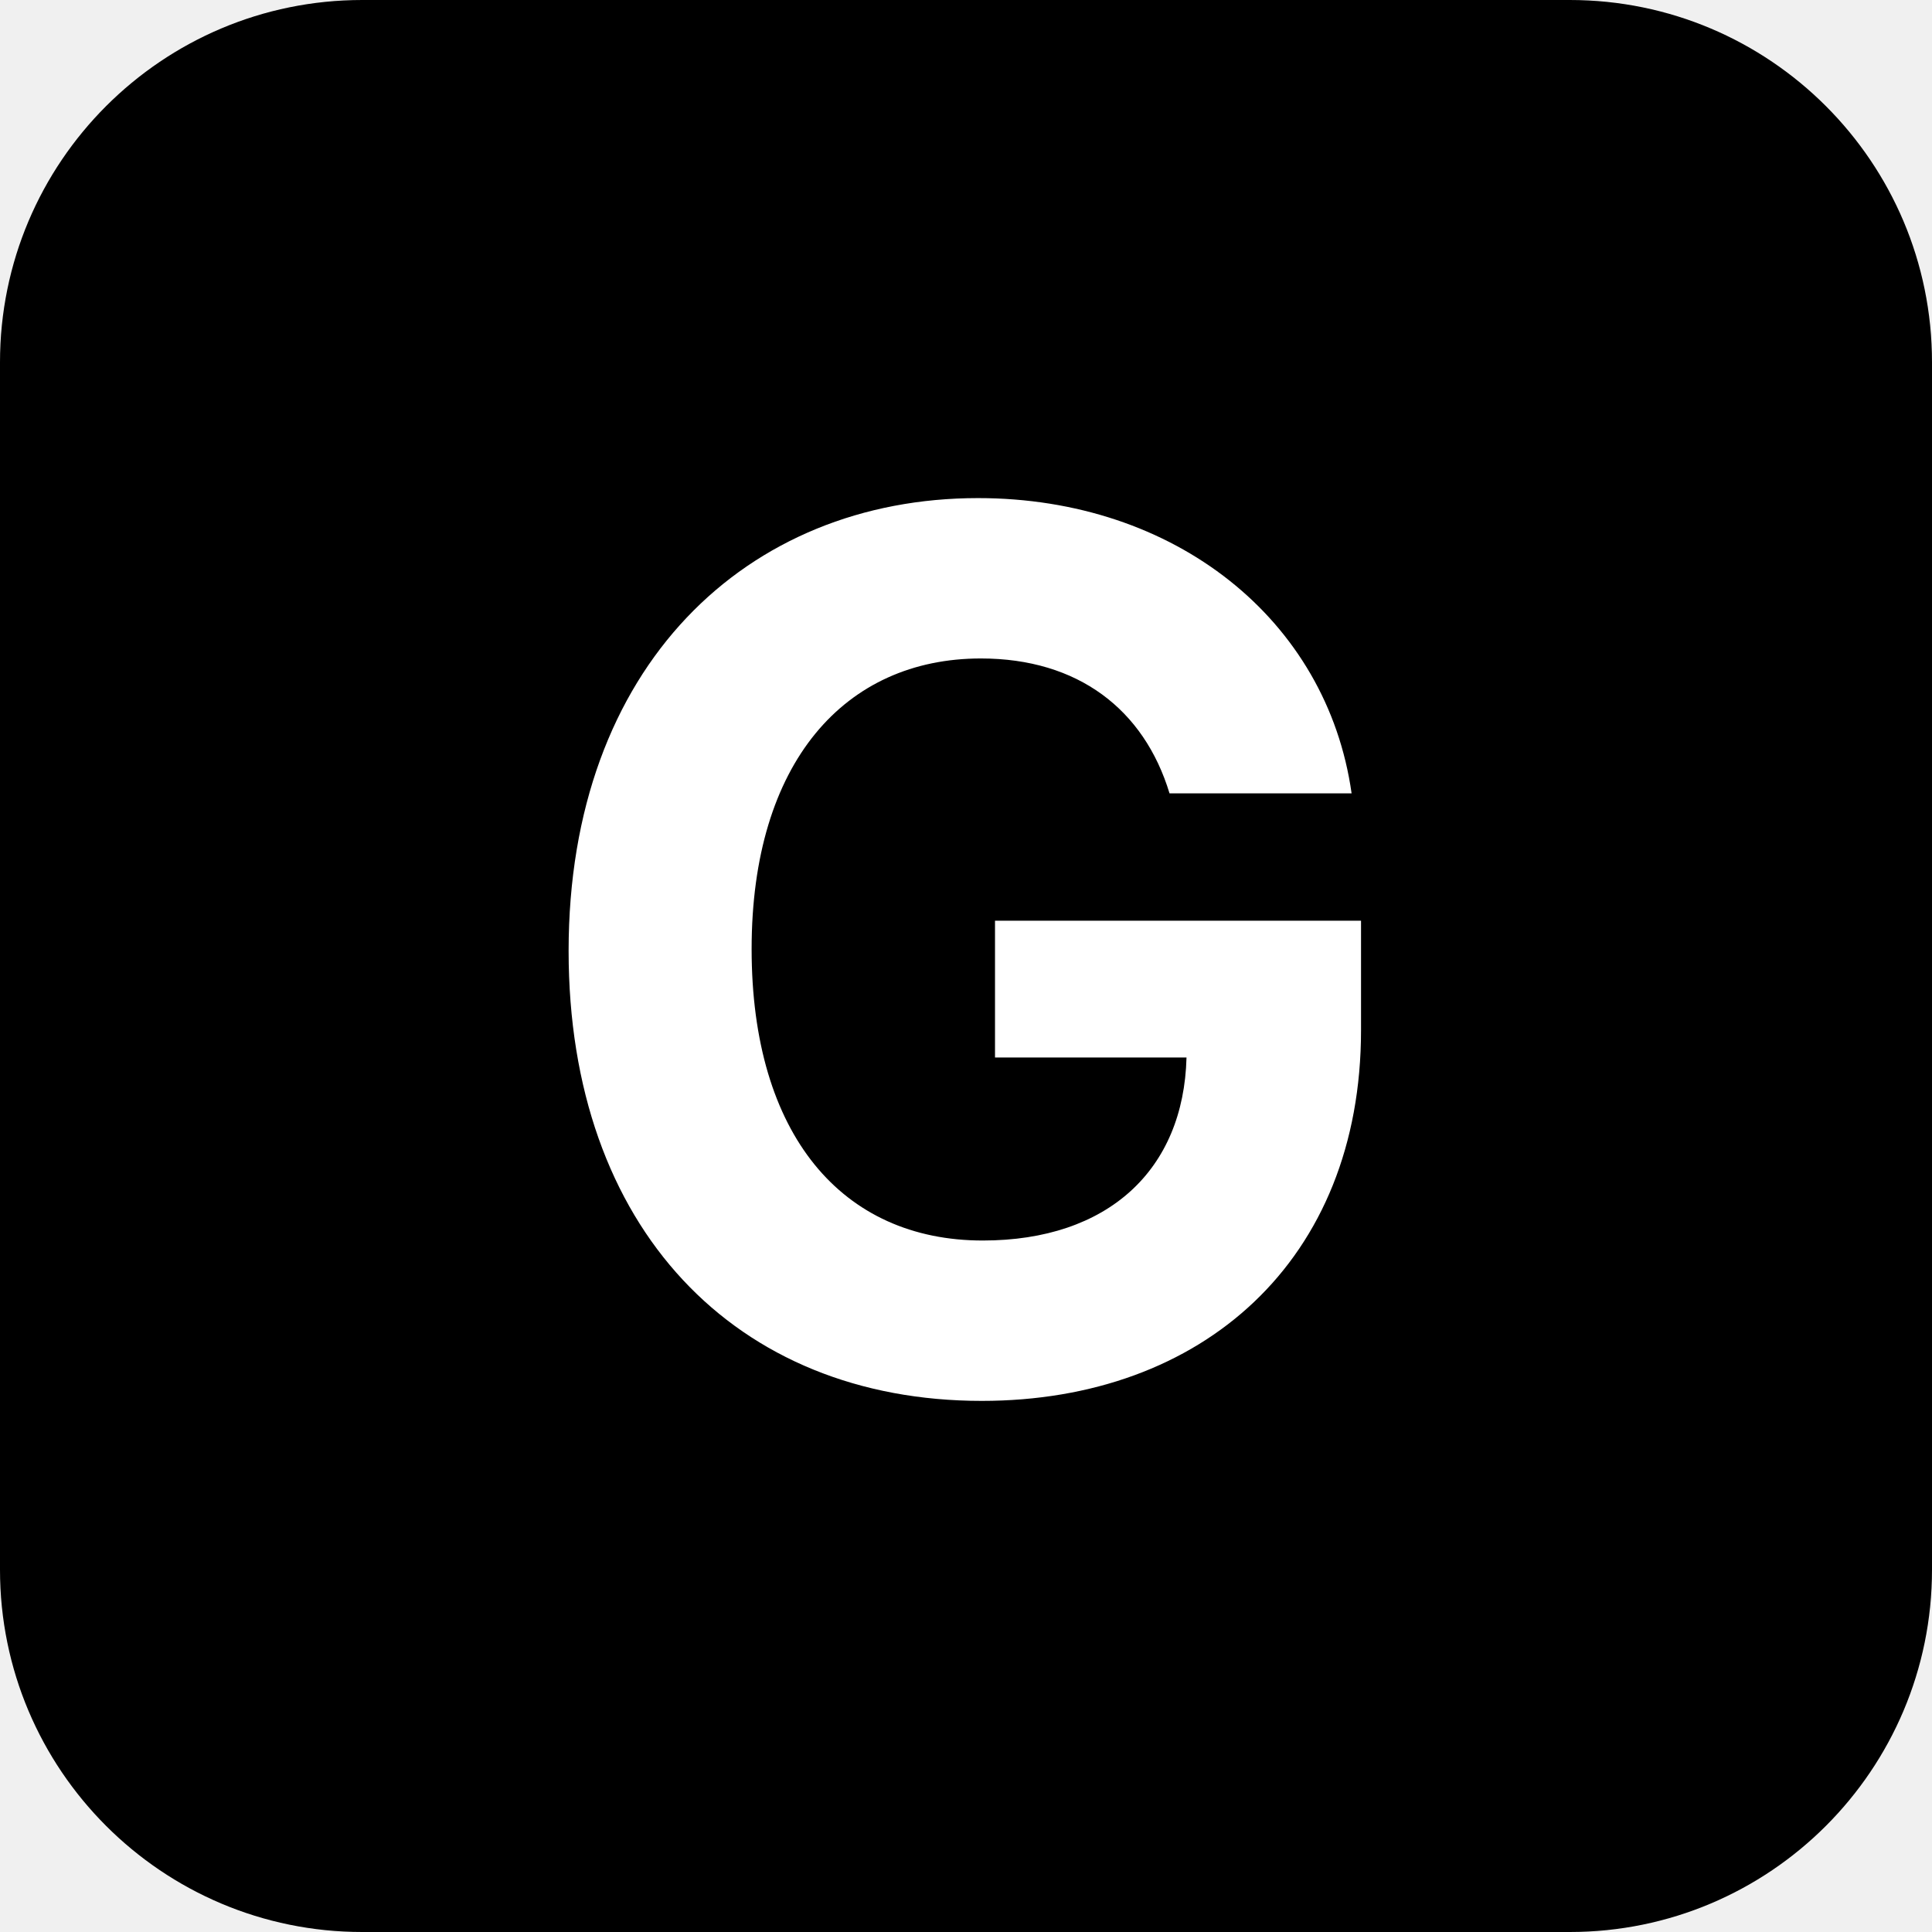
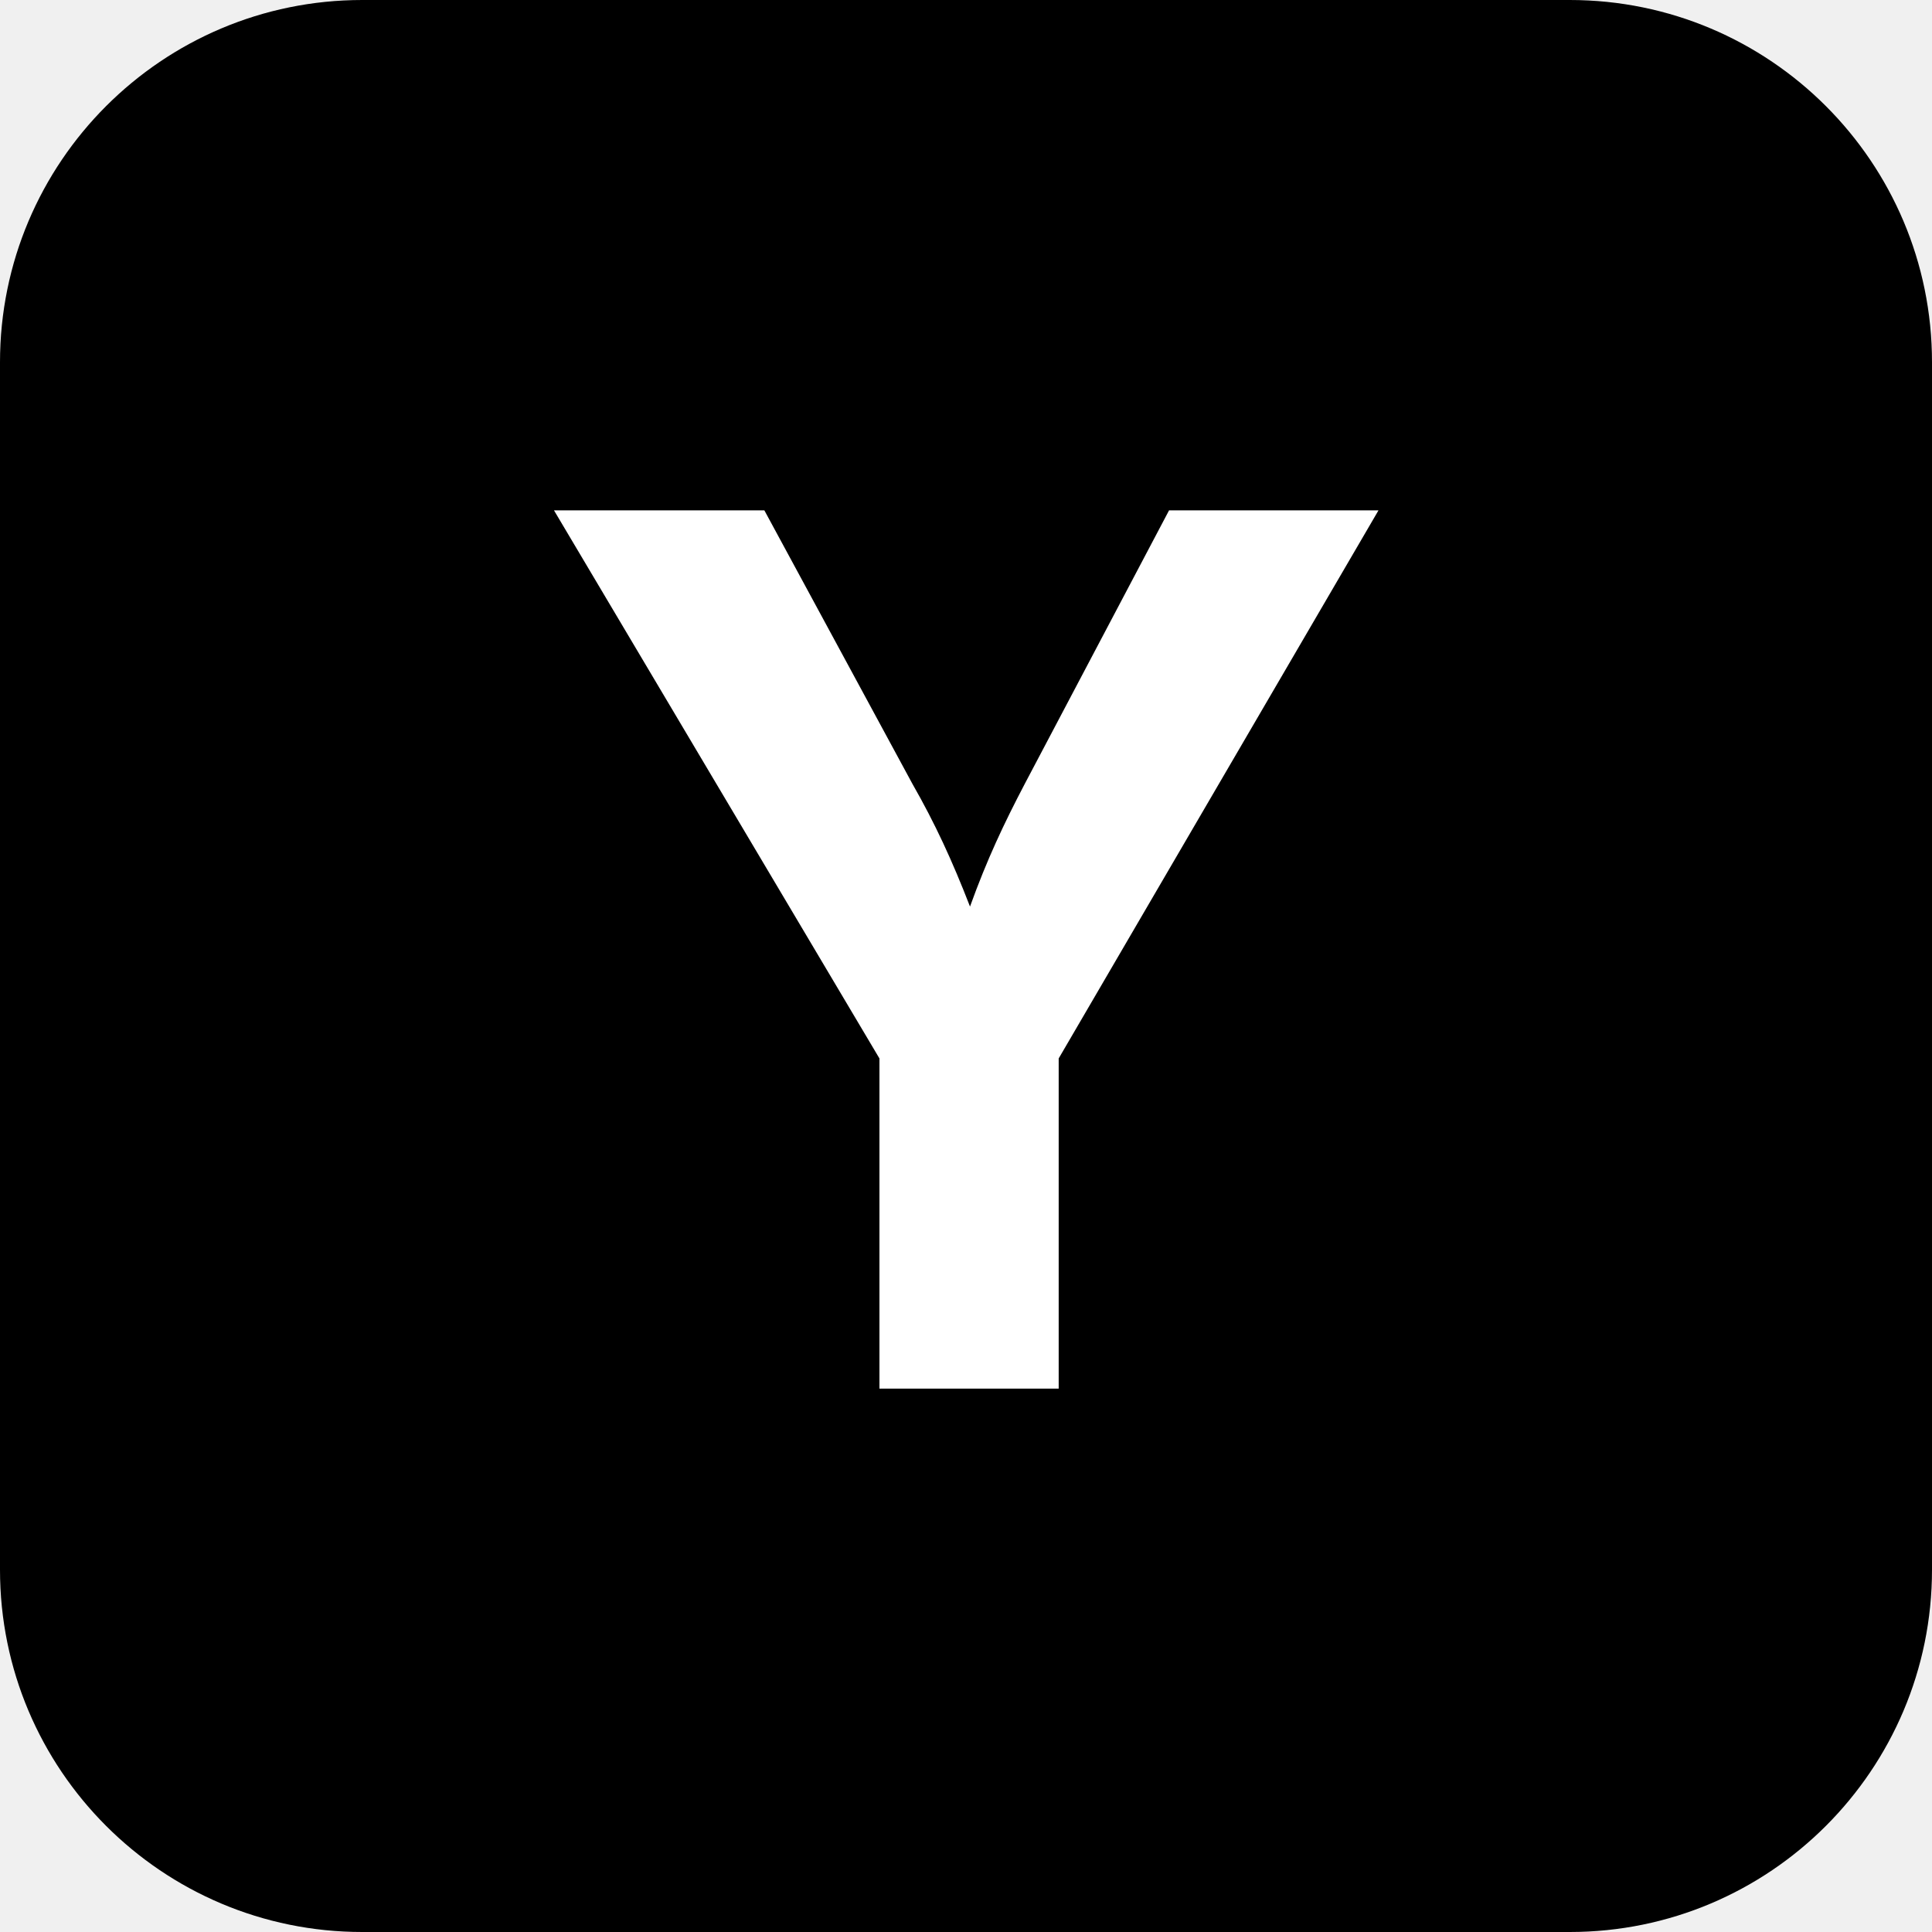
<svg xmlns="http://www.w3.org/2000/svg" viewBox="0 0 32 32">
  <rect width="32" height="32" rx="6" fill="#000" />
-   <text x="16" y="23" text-anchor="middle" fill="#fff" font-family="Inter, sans-serif" font-size="20" font-weight="700">G</text>
+   <text x="16" y="23" text-anchor="middle" fill="#fff" font-family="Inter, sans-serif" font-size="20" font-weight="700">Y</text>
</svg>
